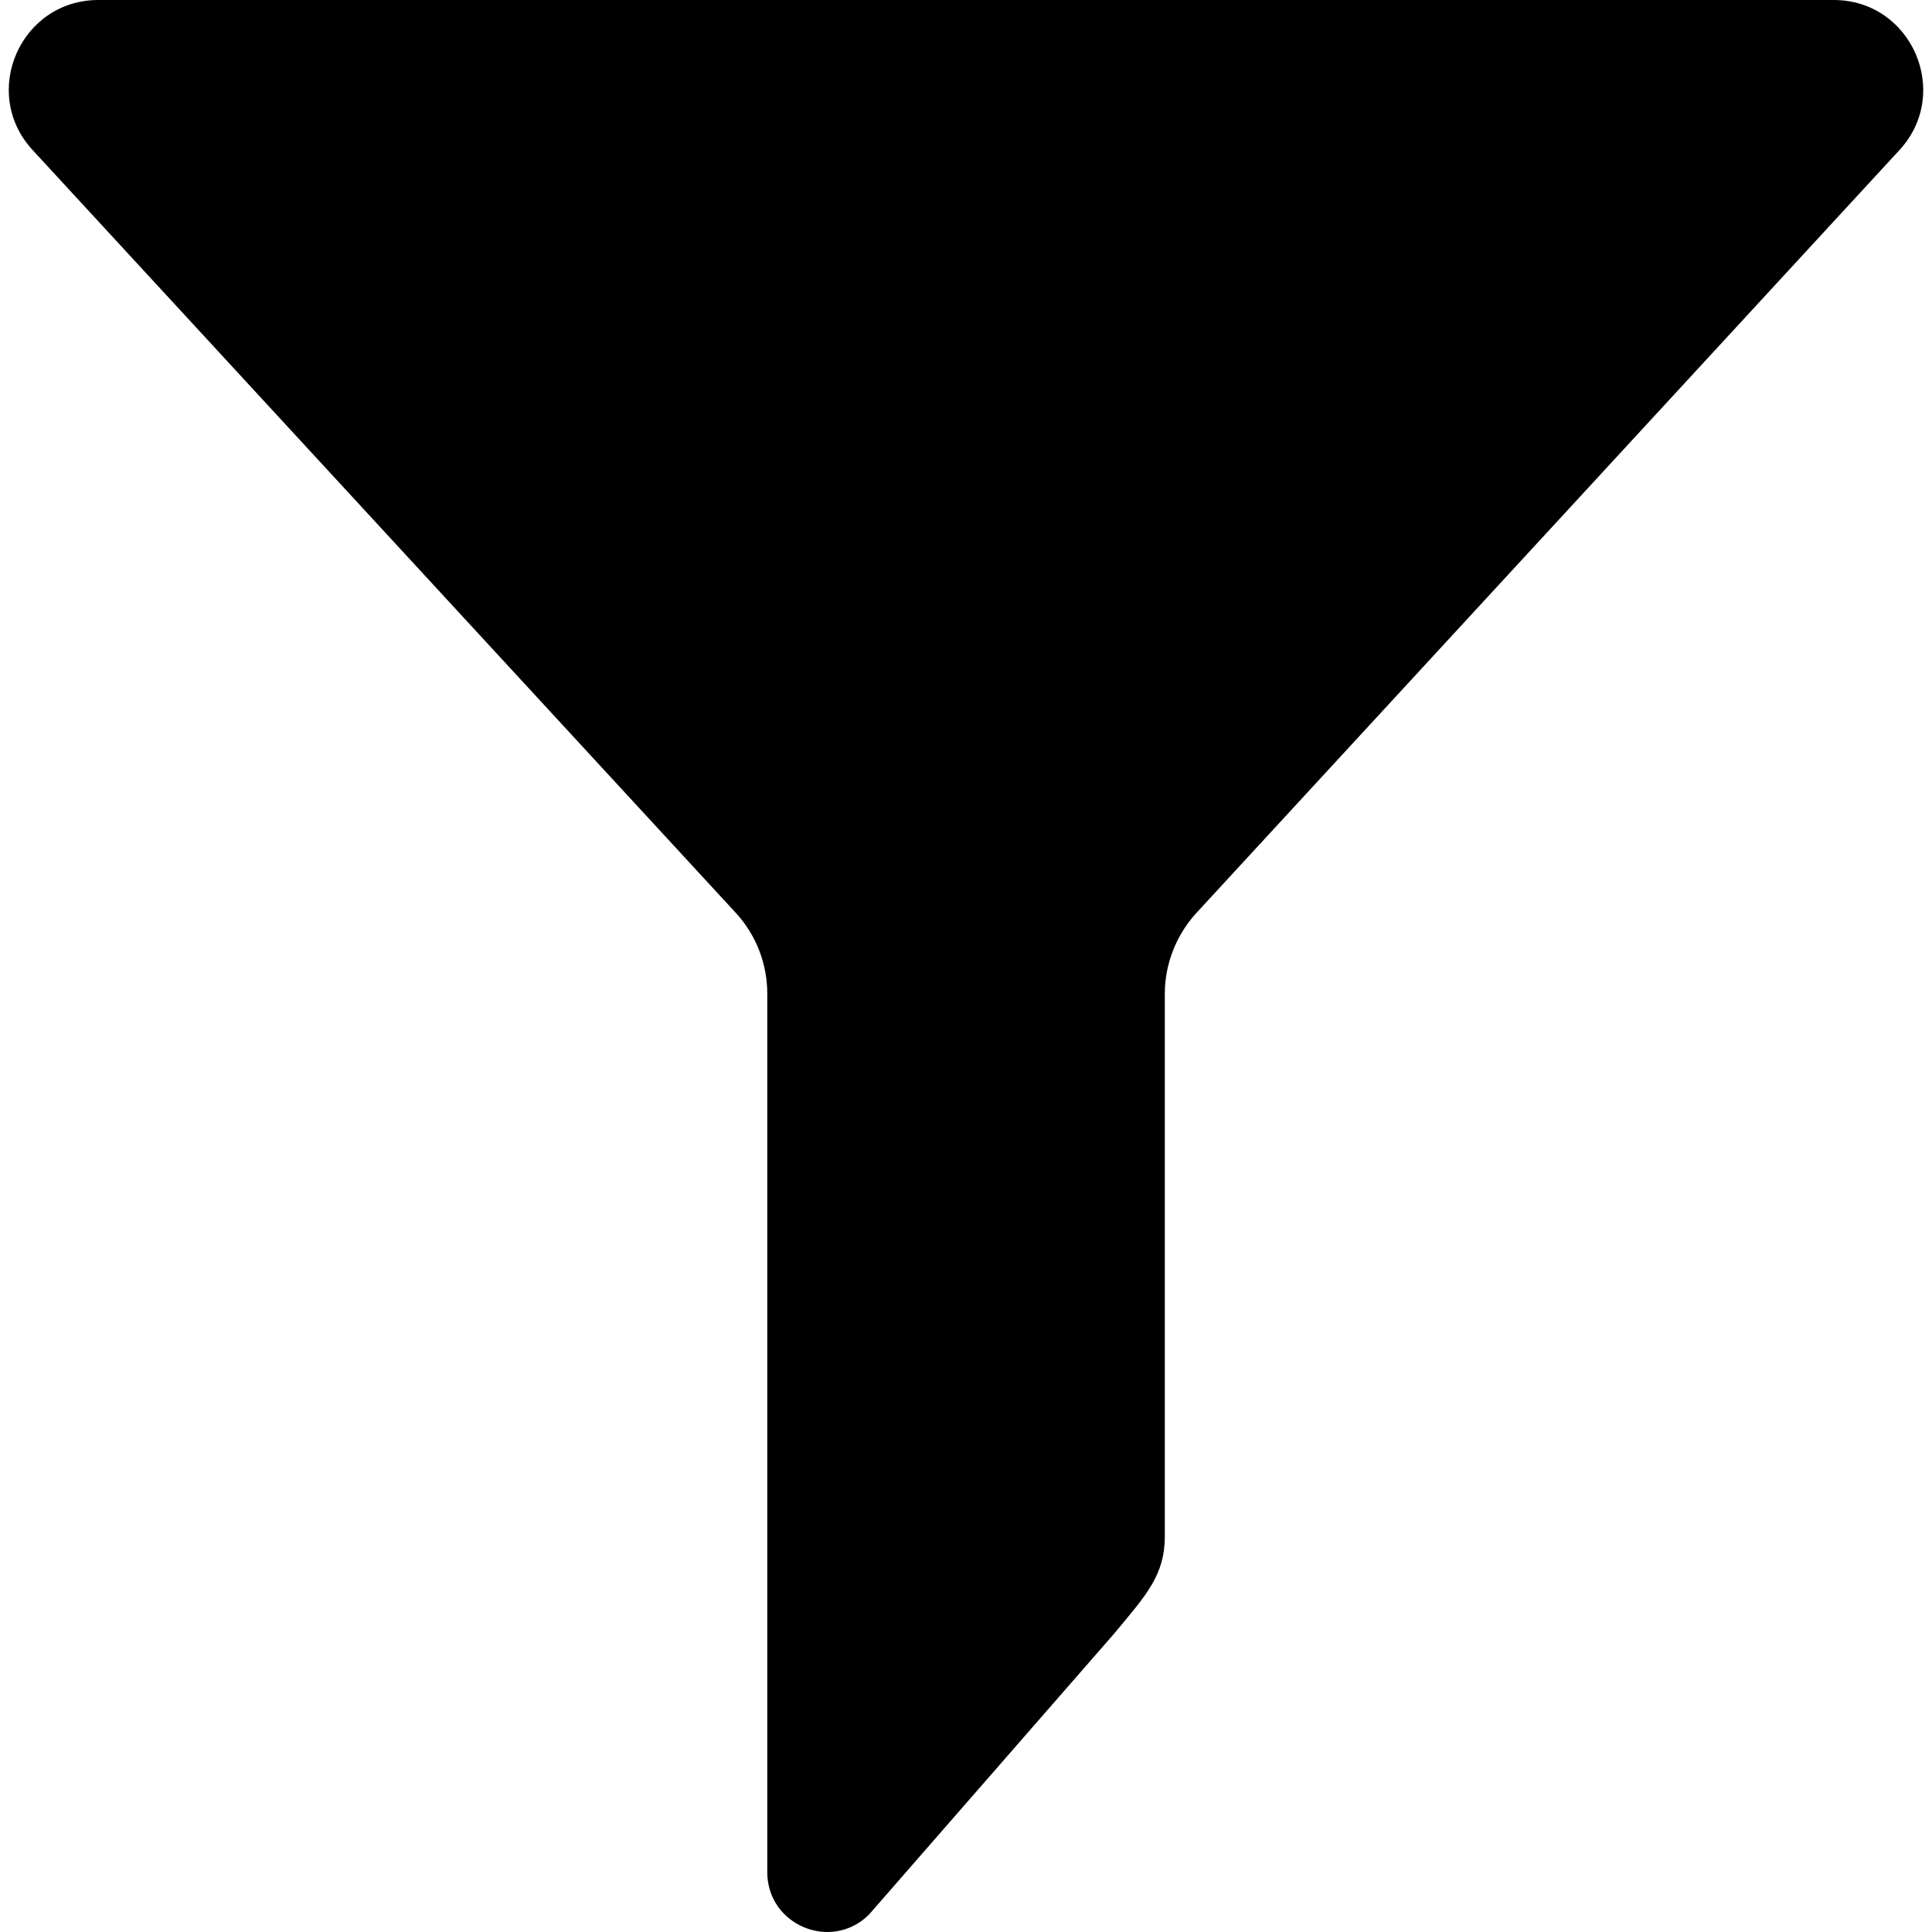
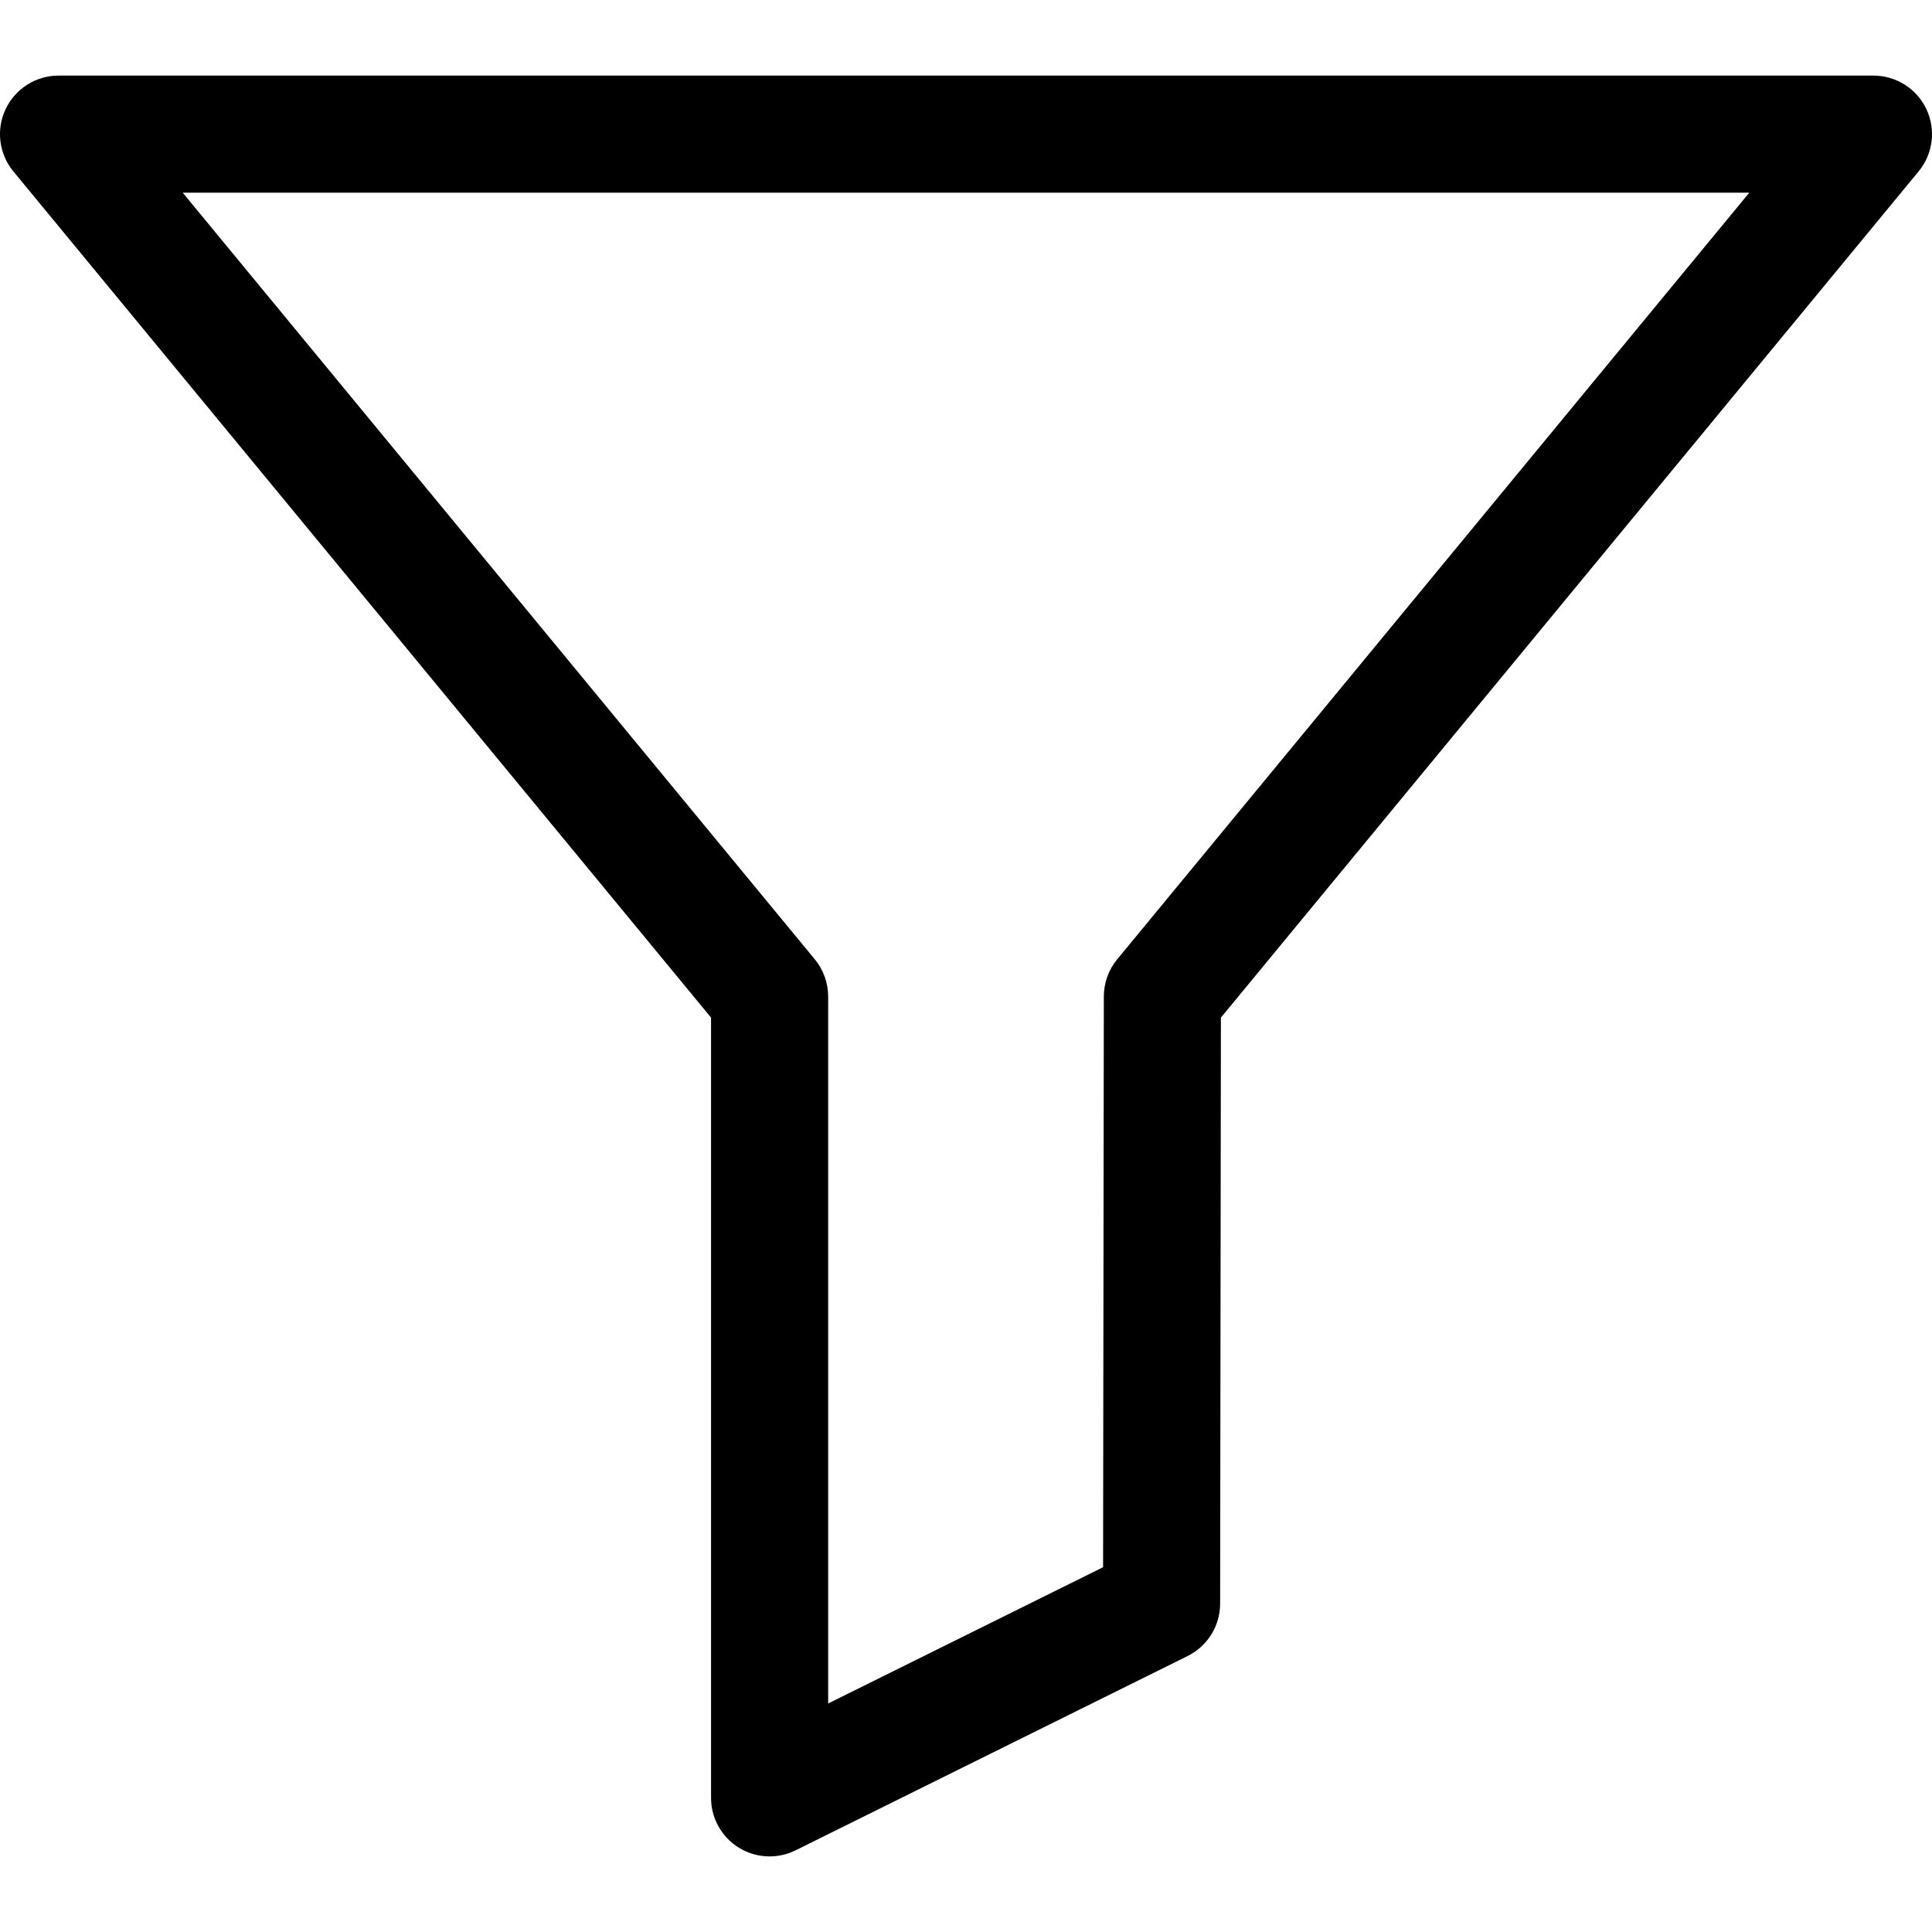
- <svg xmlns="http://www.w3.org/2000/svg" version="1.1" id="Capa_1" x="0px" y="0px" width="32px" height="32px" viewBox="0 0 971.986 971.986" style="enable-background:new 0 0 971.986 971.986;" xml:space="preserve">
-   <g>
-     <path d="M370.216,459.3c10.2,11.1,15.8,25.6,15.8,40.6v442c0,26.601,32.1,40.101,51.1,21.4l123.3-141.3   c16.5-19.8,25.6-29.601,25.6-49.2V500c0-15,5.7-29.5,15.8-40.601L955.615,75.5c26.5-28.8,6.101-75.5-33.1-75.5h-873   c-39.2,0-59.7,46.6-33.1,75.5L370.216,459.3z" fill="#000000" />
-   </g>
+ <svg xmlns="http://www.w3.org/2000/svg" version="1.1" id="Capa_1" x="0px" y="0px" viewBox="0 0 247.46 247.46" style="enable-background:new 0 0 247.46 247.46;" xml:space="preserve" width="32px" height="32px">
+   <path d="M246.744,13.984c-1.238-2.626-3.881-4.301-6.784-4.301H7.5c-2.903,0-5.545,1.675-6.784,4.301  c-1.238,2.626-0.85,5.73,0.997,7.97l89.361,108.384v99.94c0,2.595,1.341,5.005,3.545,6.373c1.208,0.749,2.579,1.127,3.955,1.127  c1.137,0,2.278-0.259,3.33-0.78l50.208-24.885c2.551-1.264,4.165-3.863,4.169-6.71l0.098-75.062l89.366-108.388  C247.593,19.714,247.982,16.609,246.744,13.984z M143.097,122.873c-1.105,1.34-1.711,3.023-1.713,4.761l-0.096,73.103  l-35.213,17.453v-90.546c0-1.741-0.605-3.428-1.713-4.771L23.404,24.682h200.651L143.097,122.873z" fill="#000000" />
  <g>
</g>
  <g>
</g>
  <g>
</g>
  <g>
</g>
  <g>
</g>
  <g>
</g>
  <g>
</g>
  <g>
</g>
  <g>
</g>
  <g>
</g>
  <g>
</g>
  <g>
</g>
  <g>
</g>
  <g>
</g>
  <g>
</g>
</svg>
